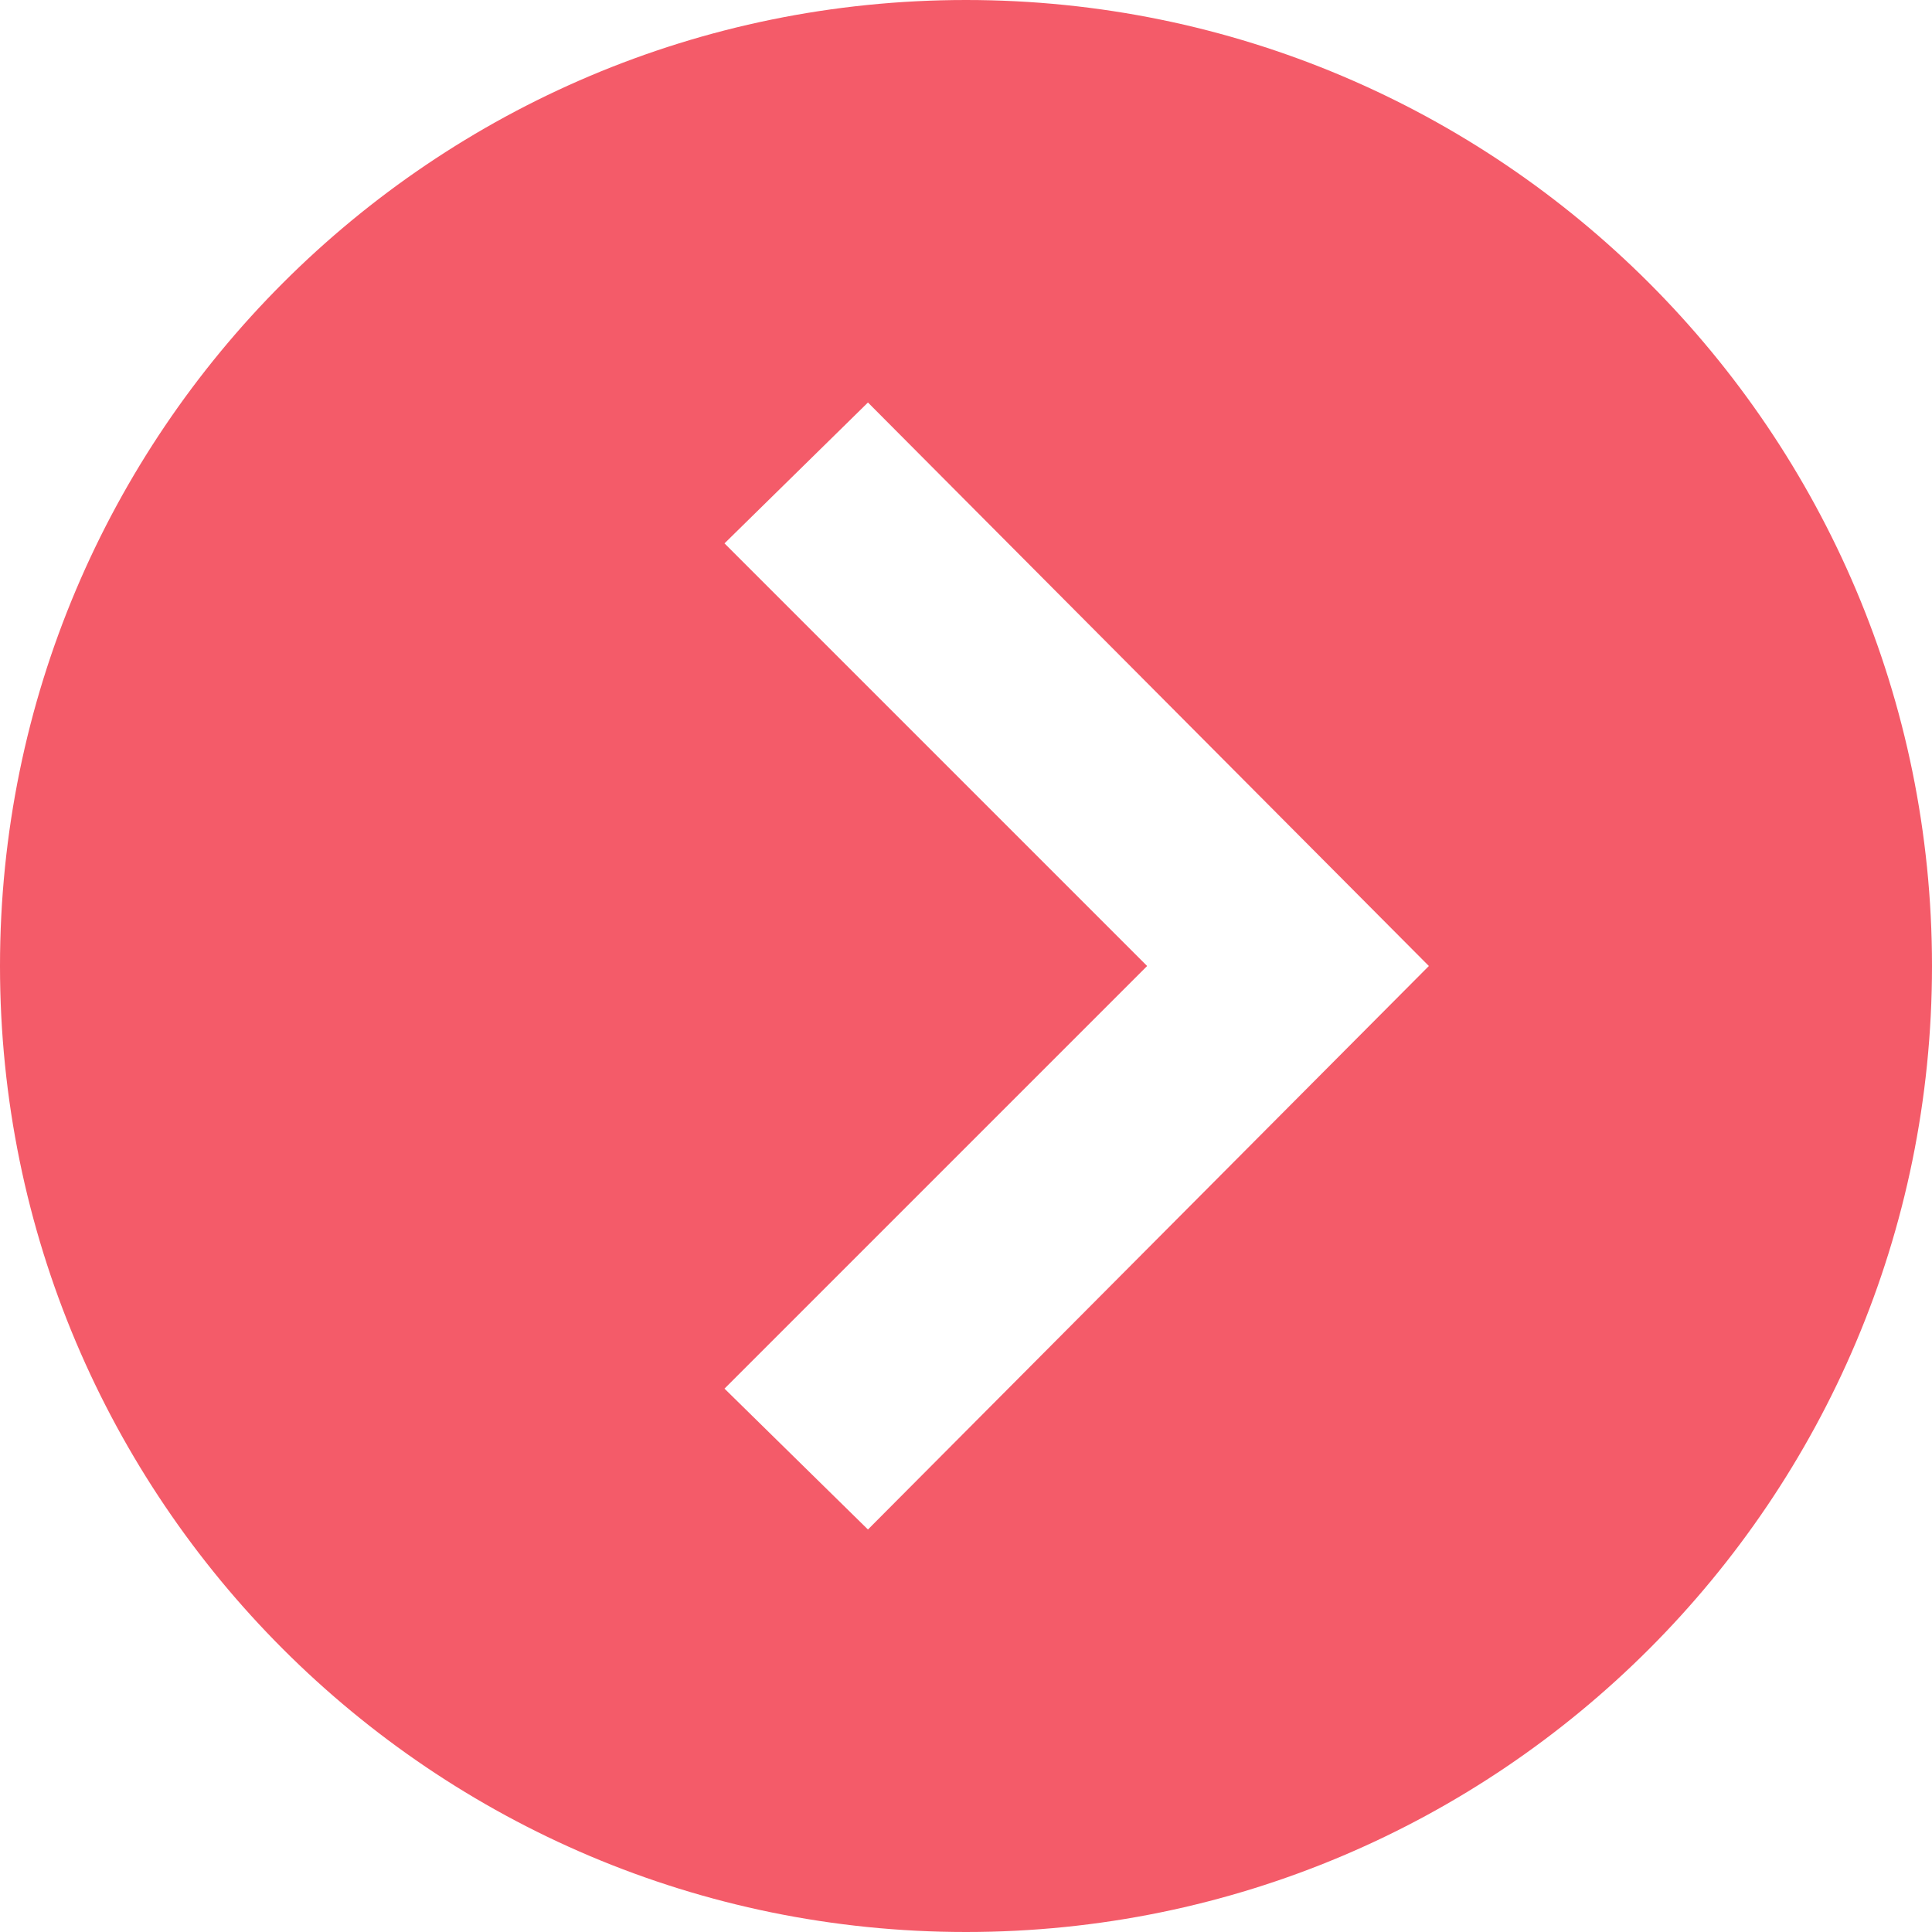
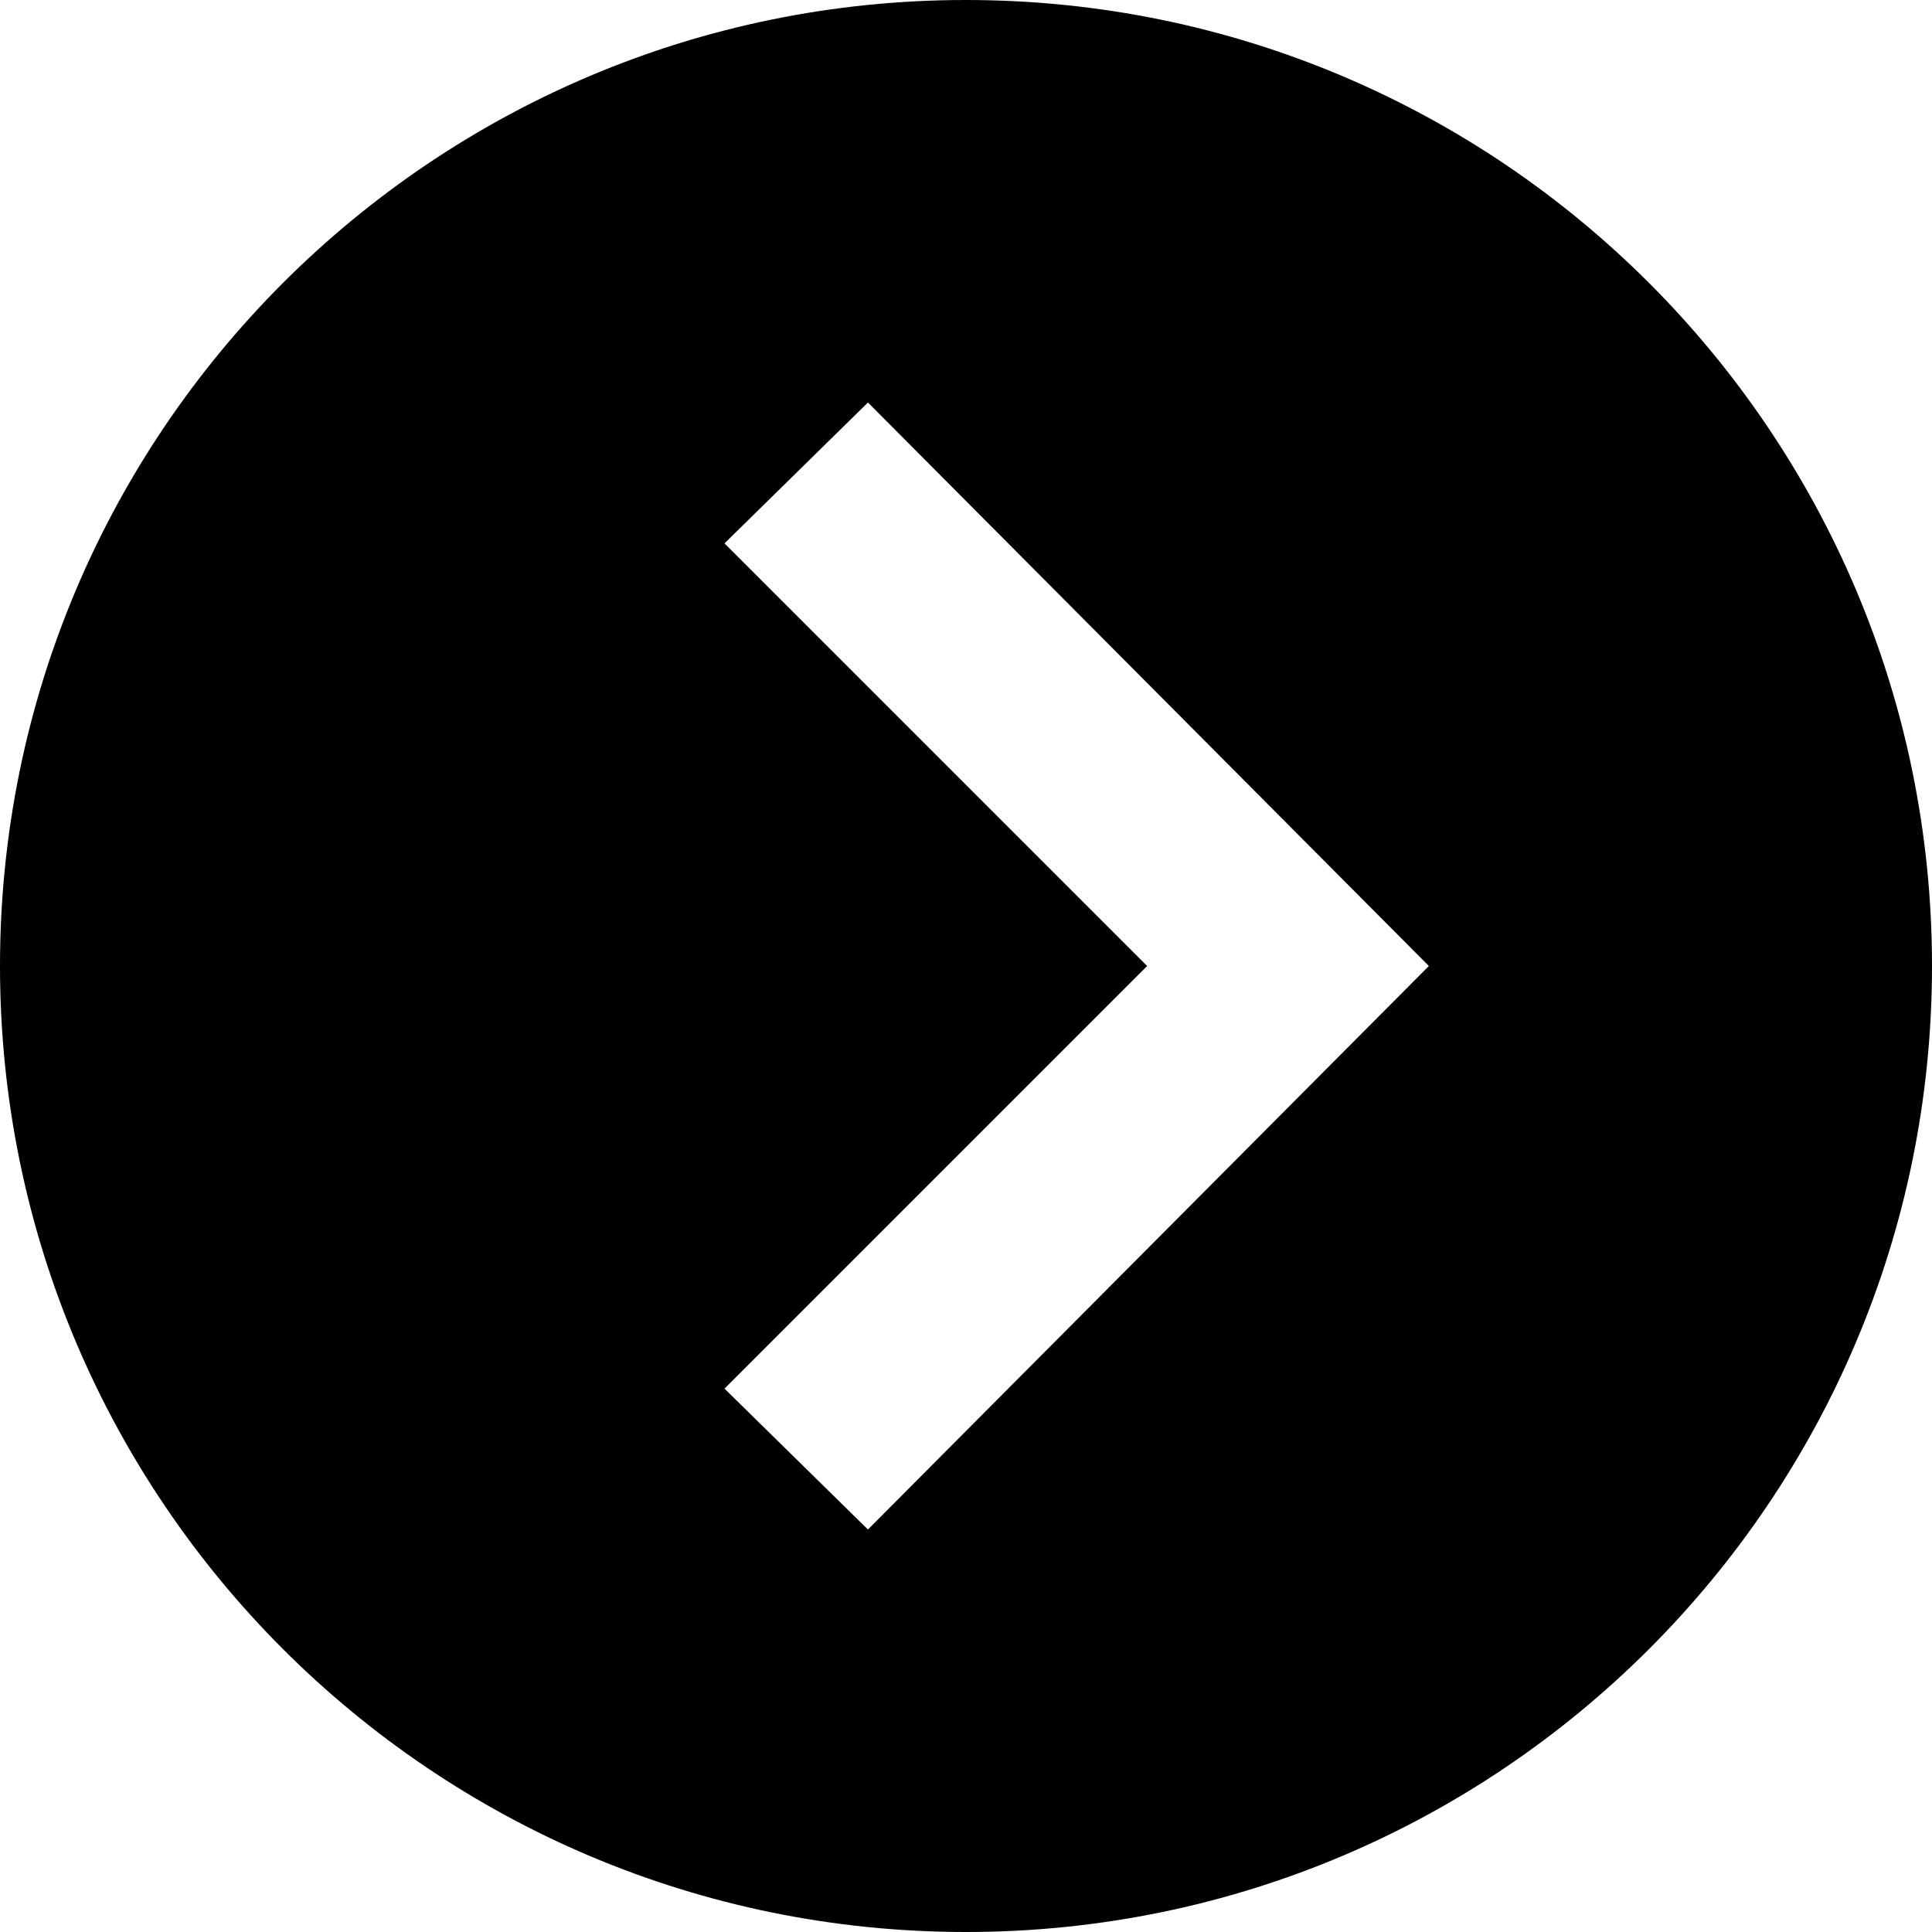
- <svg xmlns="http://www.w3.org/2000/svg" style="fill: #F45B69;" width="40" height="40" viewBox="0 0 24 24">
+ <svg xmlns="http://www.w3.org/2000/svg" fill="currentColor" width="40" height="40" viewBox="0 0 24 24">
  <path d="M12 0c-6.627 0-12 5.373-12 12s5.373 12 12 12 12-5.373 12-12-5.373-12-12-12zm-1.218 19l-1.782-1.75 5.25-5.25-5.25-5.25 1.782-1.75 6.968 7-6.968 7z" />
</svg>
